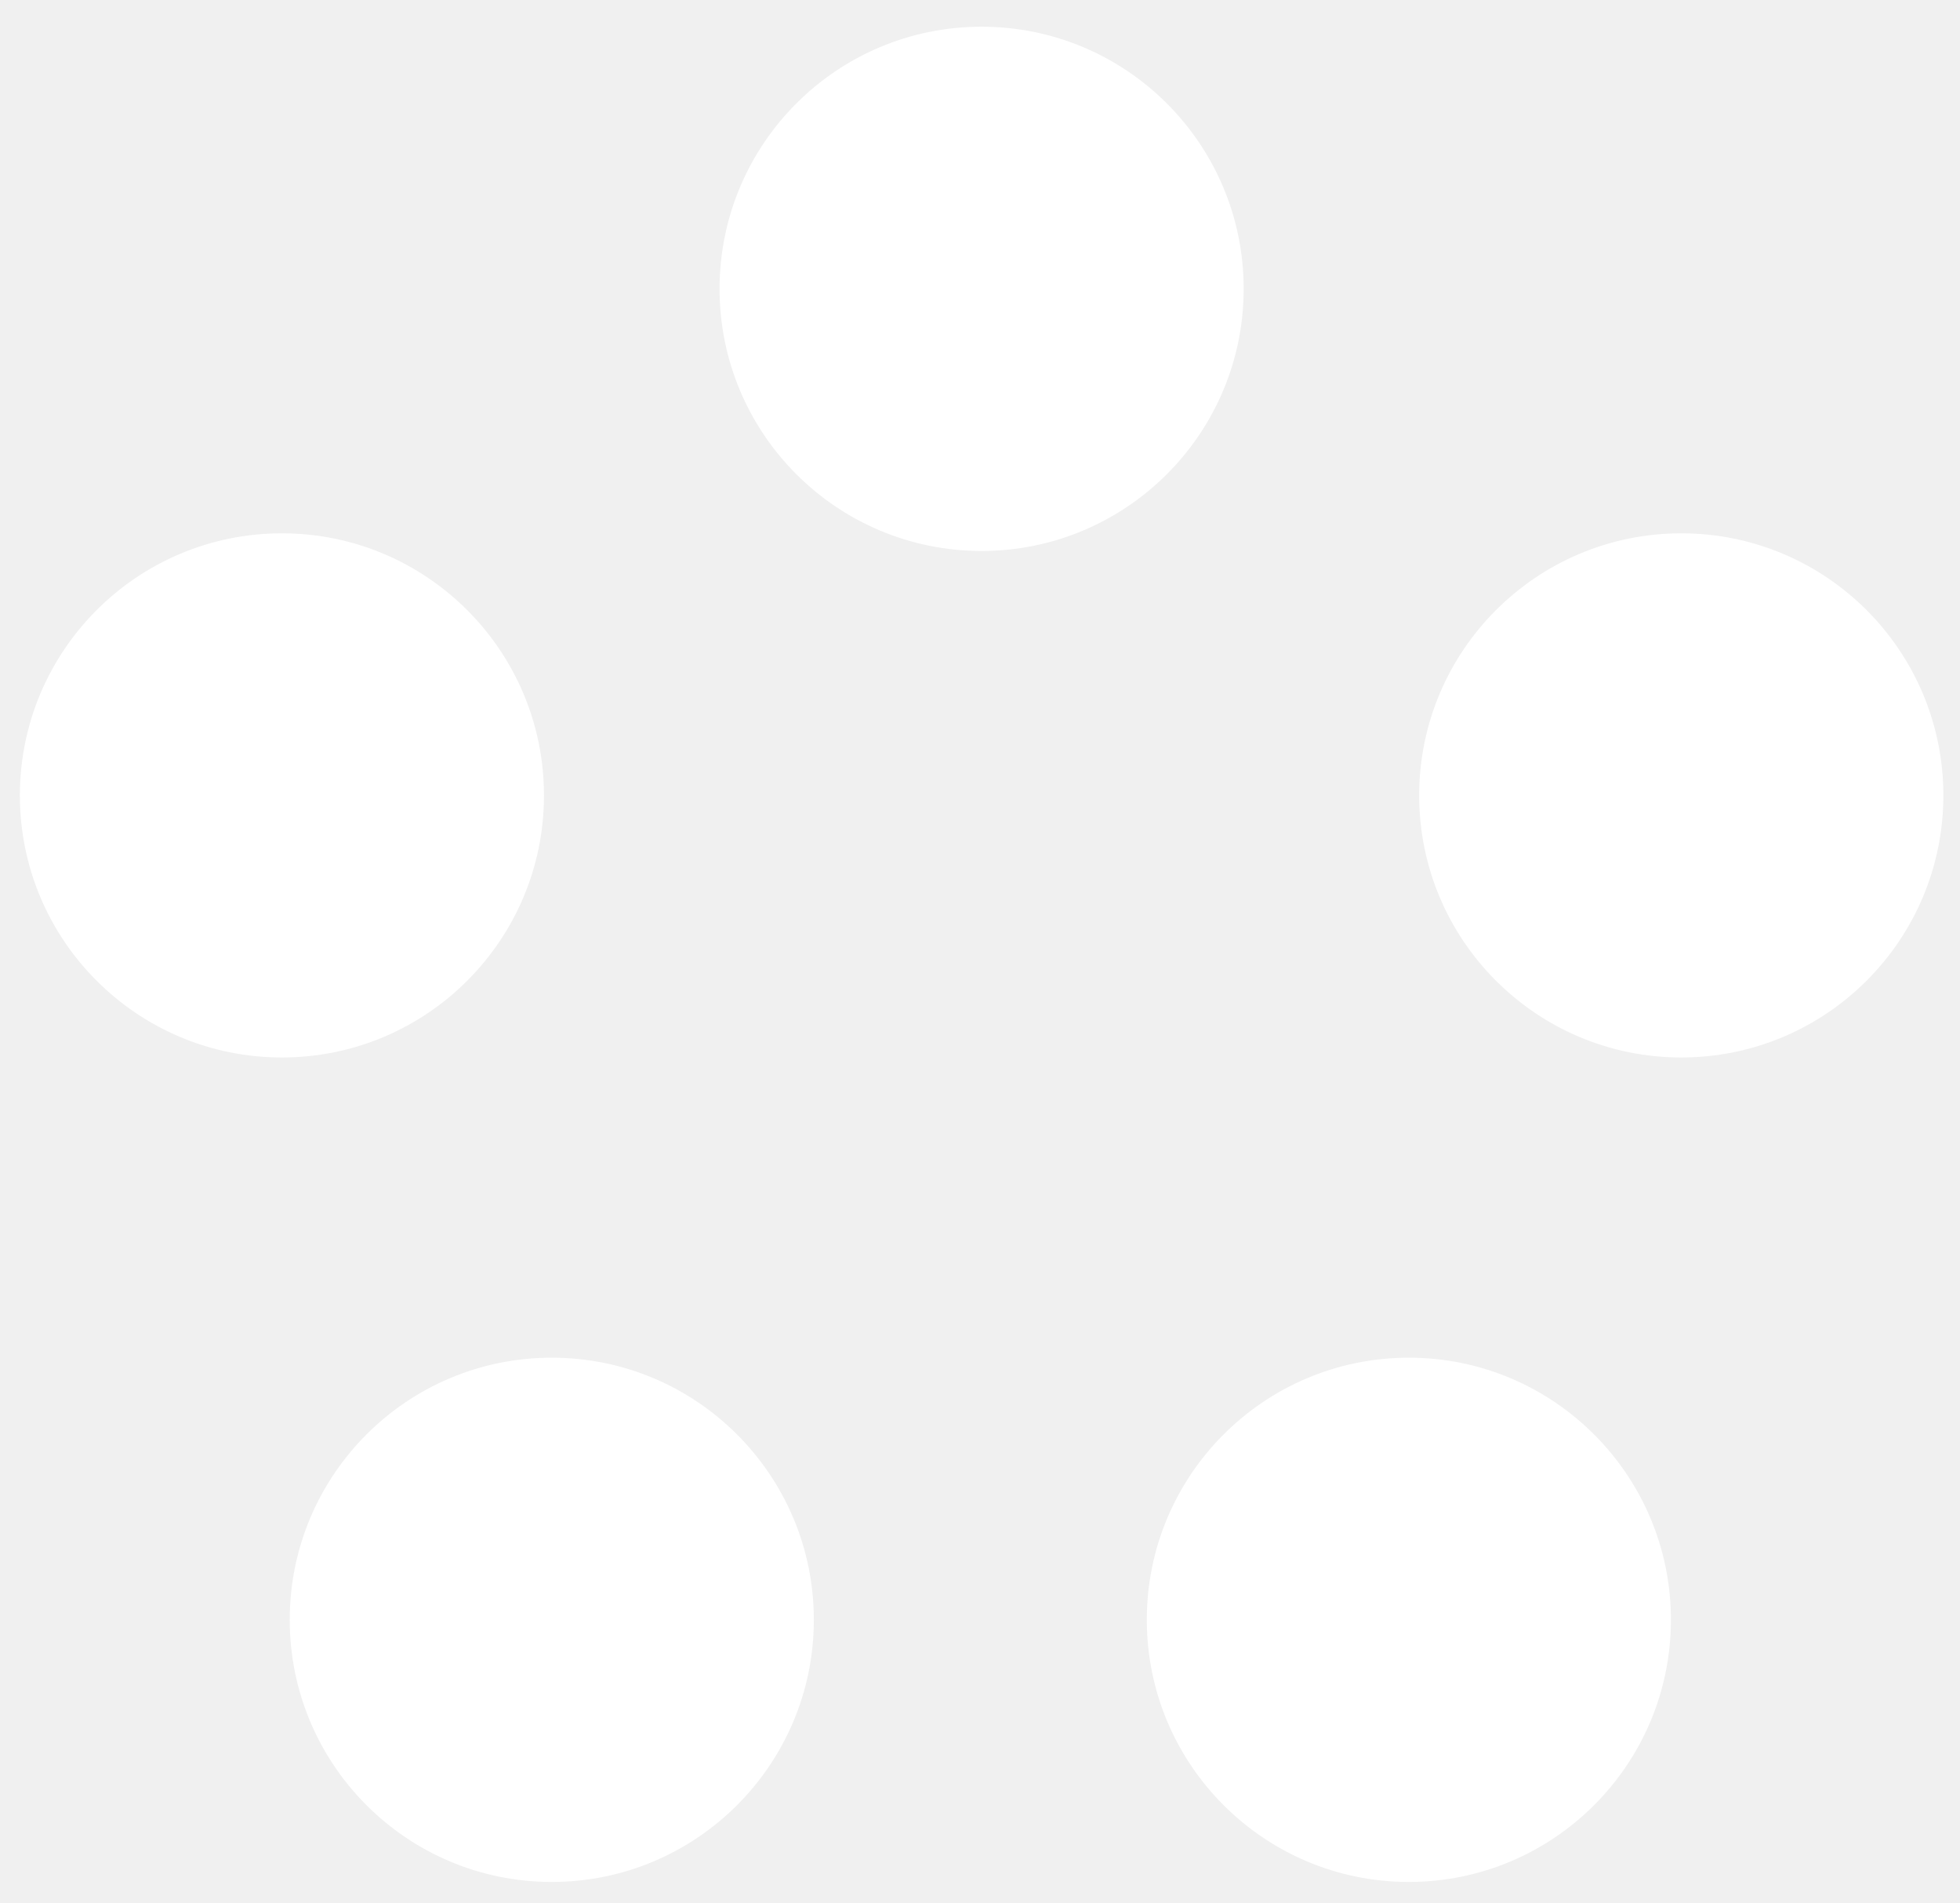
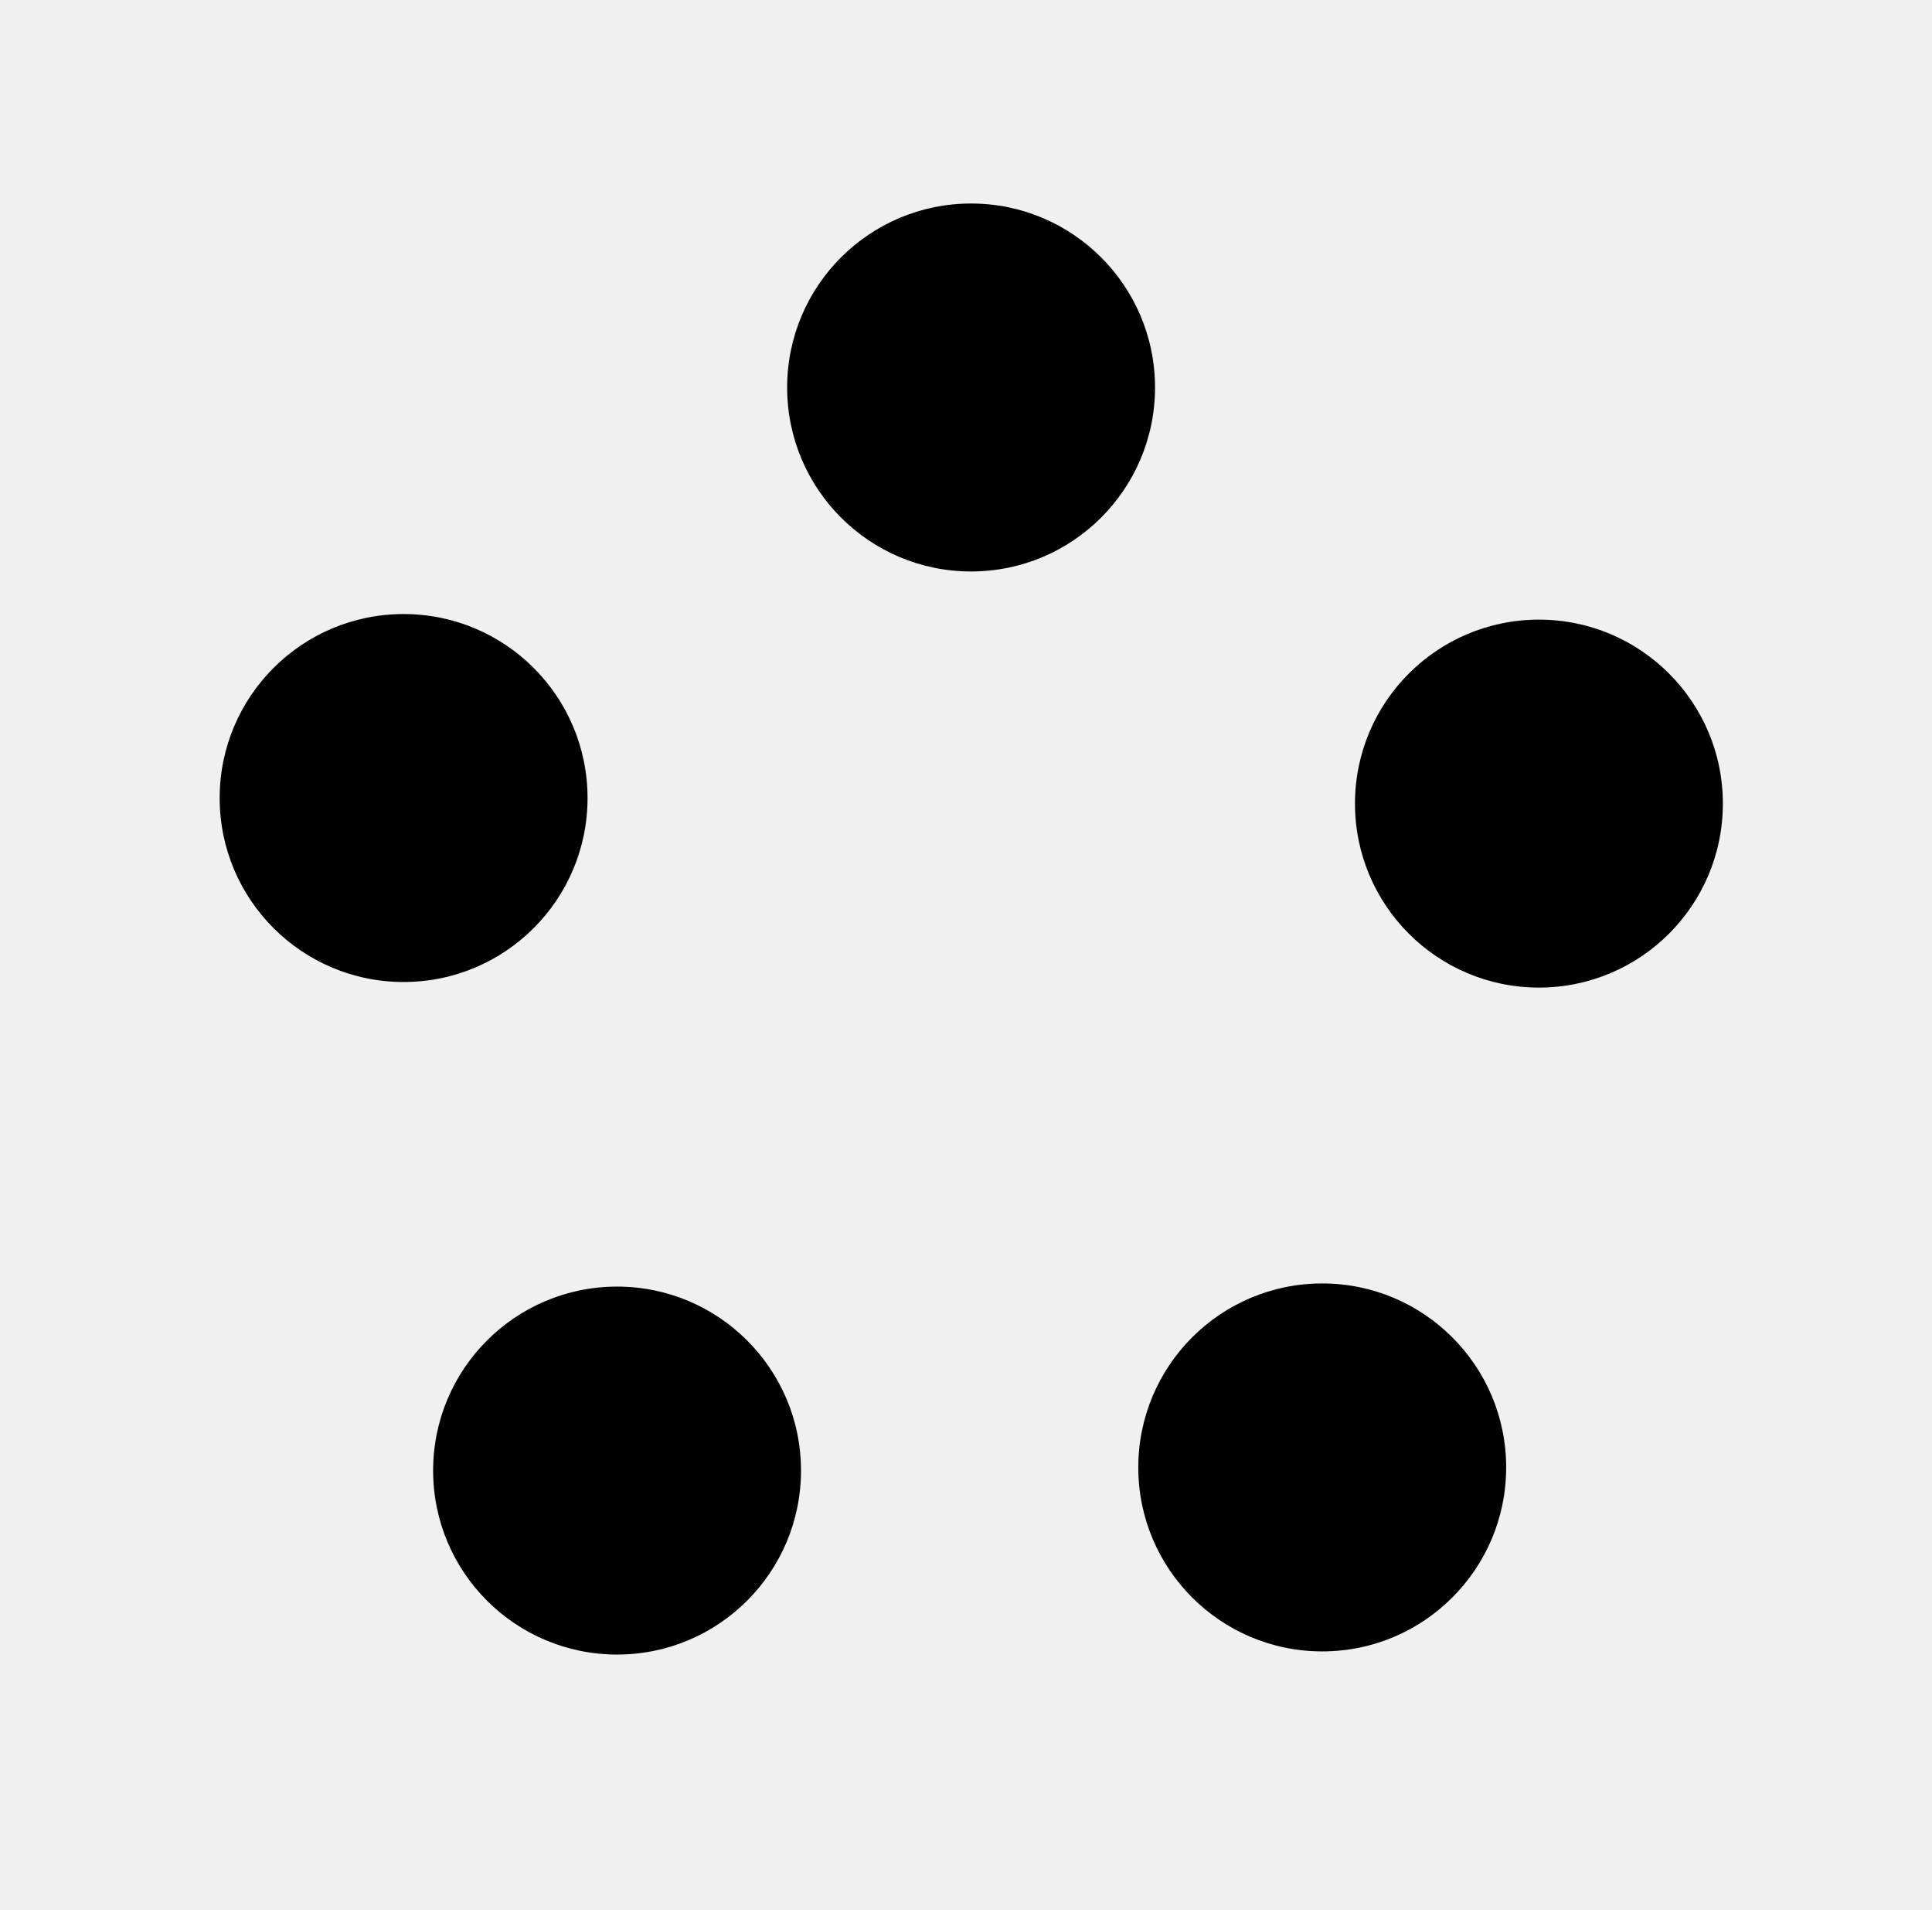
- <svg xmlns="http://www.w3.org/2000/svg" version="1.1" id="Layer_1" x="0px" y="0px" width="21.208px" height="20.583px" viewBox="0 0 21.208 20.583" style="enable-background:new 0 0 21.208 20.583;" xml:space="preserve">
-   <path style="fill:#FFFFFF;" d="M13.457,3.125c0,1.566-1.271,2.836-2.836,2.836c-1.566,0-2.835-1.27-2.835-2.836  c0-1.566,1.269-2.836,2.835-2.836C12.187,0.289,13.457,1.559,13.457,3.125" />
-   <path style="fill:#FFFFFF;" d="M8.806,17.525c0,1.566-1.27,2.836-2.836,2.836s-2.835-1.27-2.835-2.836s1.269-2.836,2.835-2.836  S8.806,15.959,8.806,17.525" />
-   <path style="fill:#FFFFFF;" d="M18.08,17.525c0,1.566-1.271,2.836-2.836,2.836s-2.835-1.27-2.835-2.836s1.27-2.836,2.835-2.836  S18.08,15.959,18.08,17.525" />
-   <path style="fill:#FFFFFF;" d="M21.028,8.606c0,1.566-1.271,2.835-2.836,2.835c-1.566,0-2.836-1.27-2.836-2.835  s1.27-2.836,2.836-2.836C19.758,5.77,21.028,7.04,21.028,8.606" />
-   <path style="fill:#FFFFFF;" d="M5.886,8.606c0,1.566-1.27,2.835-2.836,2.835s-2.835-1.27-2.835-2.835S1.484,5.77,3.05,5.77  S5.886,7.04,5.886,8.606" />
+ <svg xmlns="http://www.w3.org/2000/svg" version="1.1" x="0px" y="0px" width="21.469px" height="21.219px" viewBox="0 0 21.469 21.219" style="enable-background:new 0 0 21.469 21.219;" xml:space="preserve">
+   <g id="balletjes">
+     <circle id="balletje1" class="fill-white" cx="10.791" cy="4.305" r="2.044" />
+     <circle id="balletje2" class="fill-white" cx="17.101" cy="8.928" r="2.044" />
+     <circle id="balletje3" class="fill-white" cx="14.693" cy="16.303" r="2.044" />
+     <circle id="balletje4" class="fill-white" cx="6.857" cy="16.338" r="2.044" />
+     <circle id="balletje5" class="fill-white" cx="4.485" cy="8.866" r="2.044" />
+   </g>
</svg>
